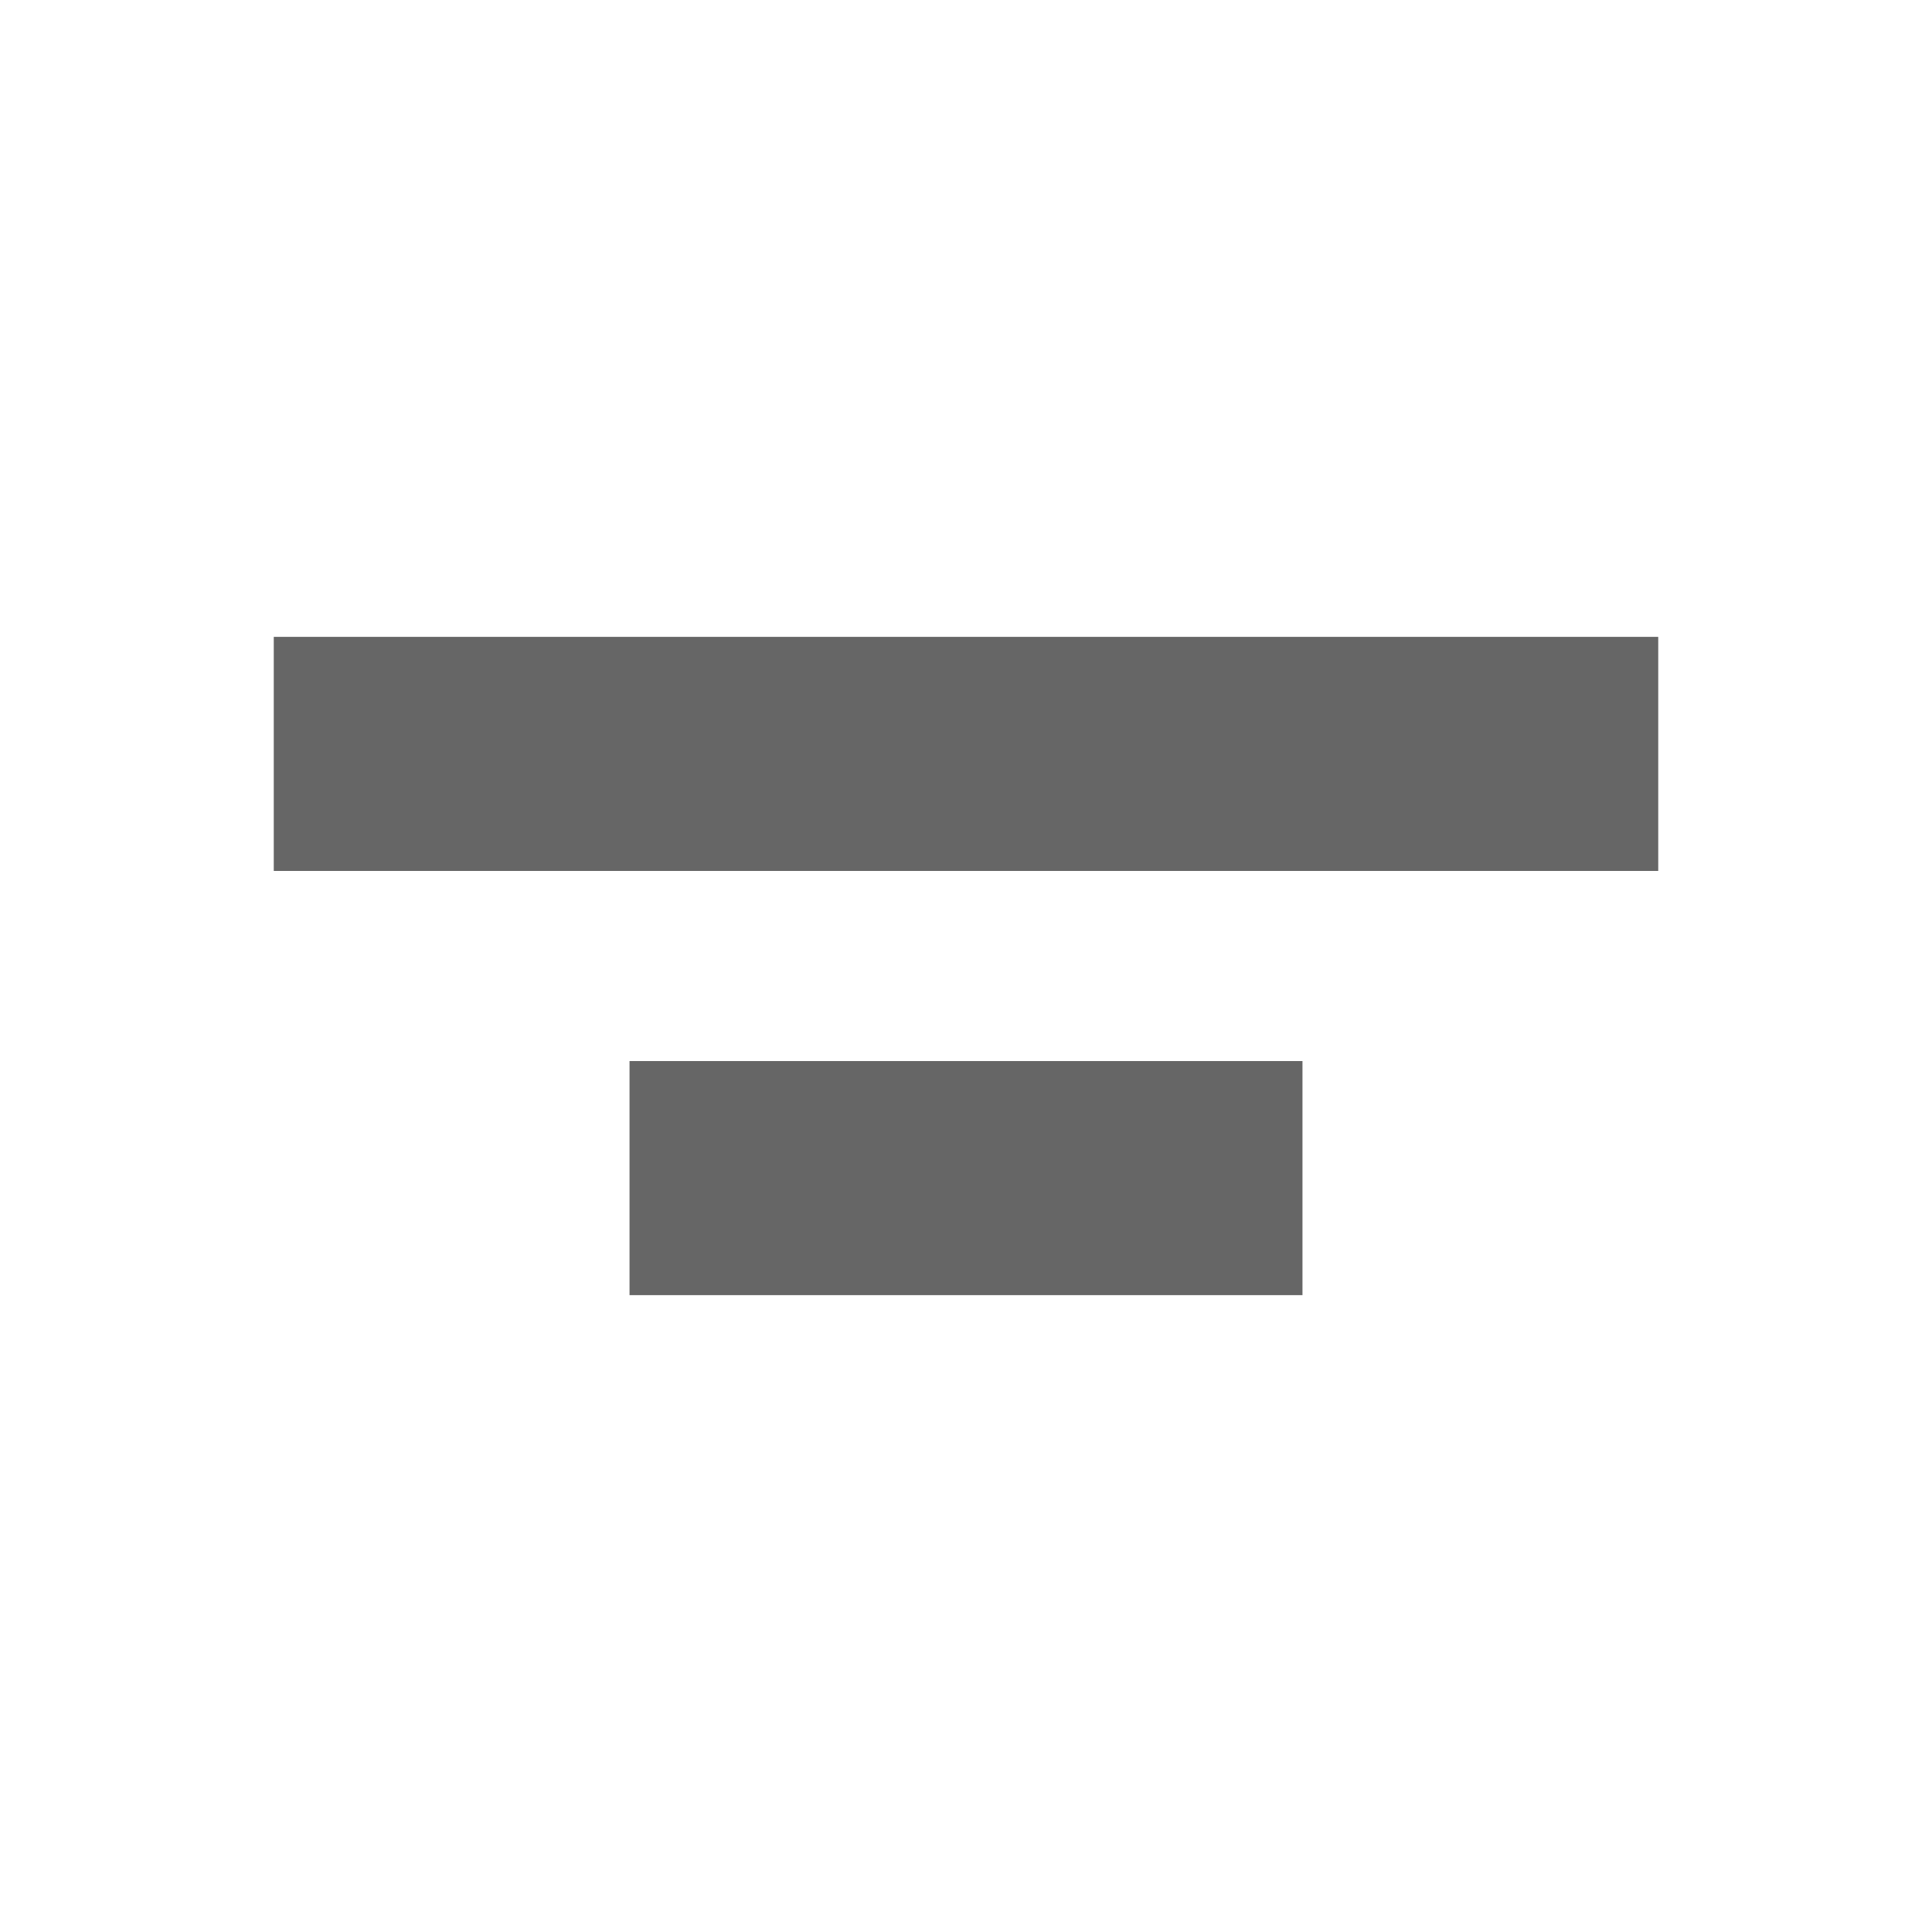
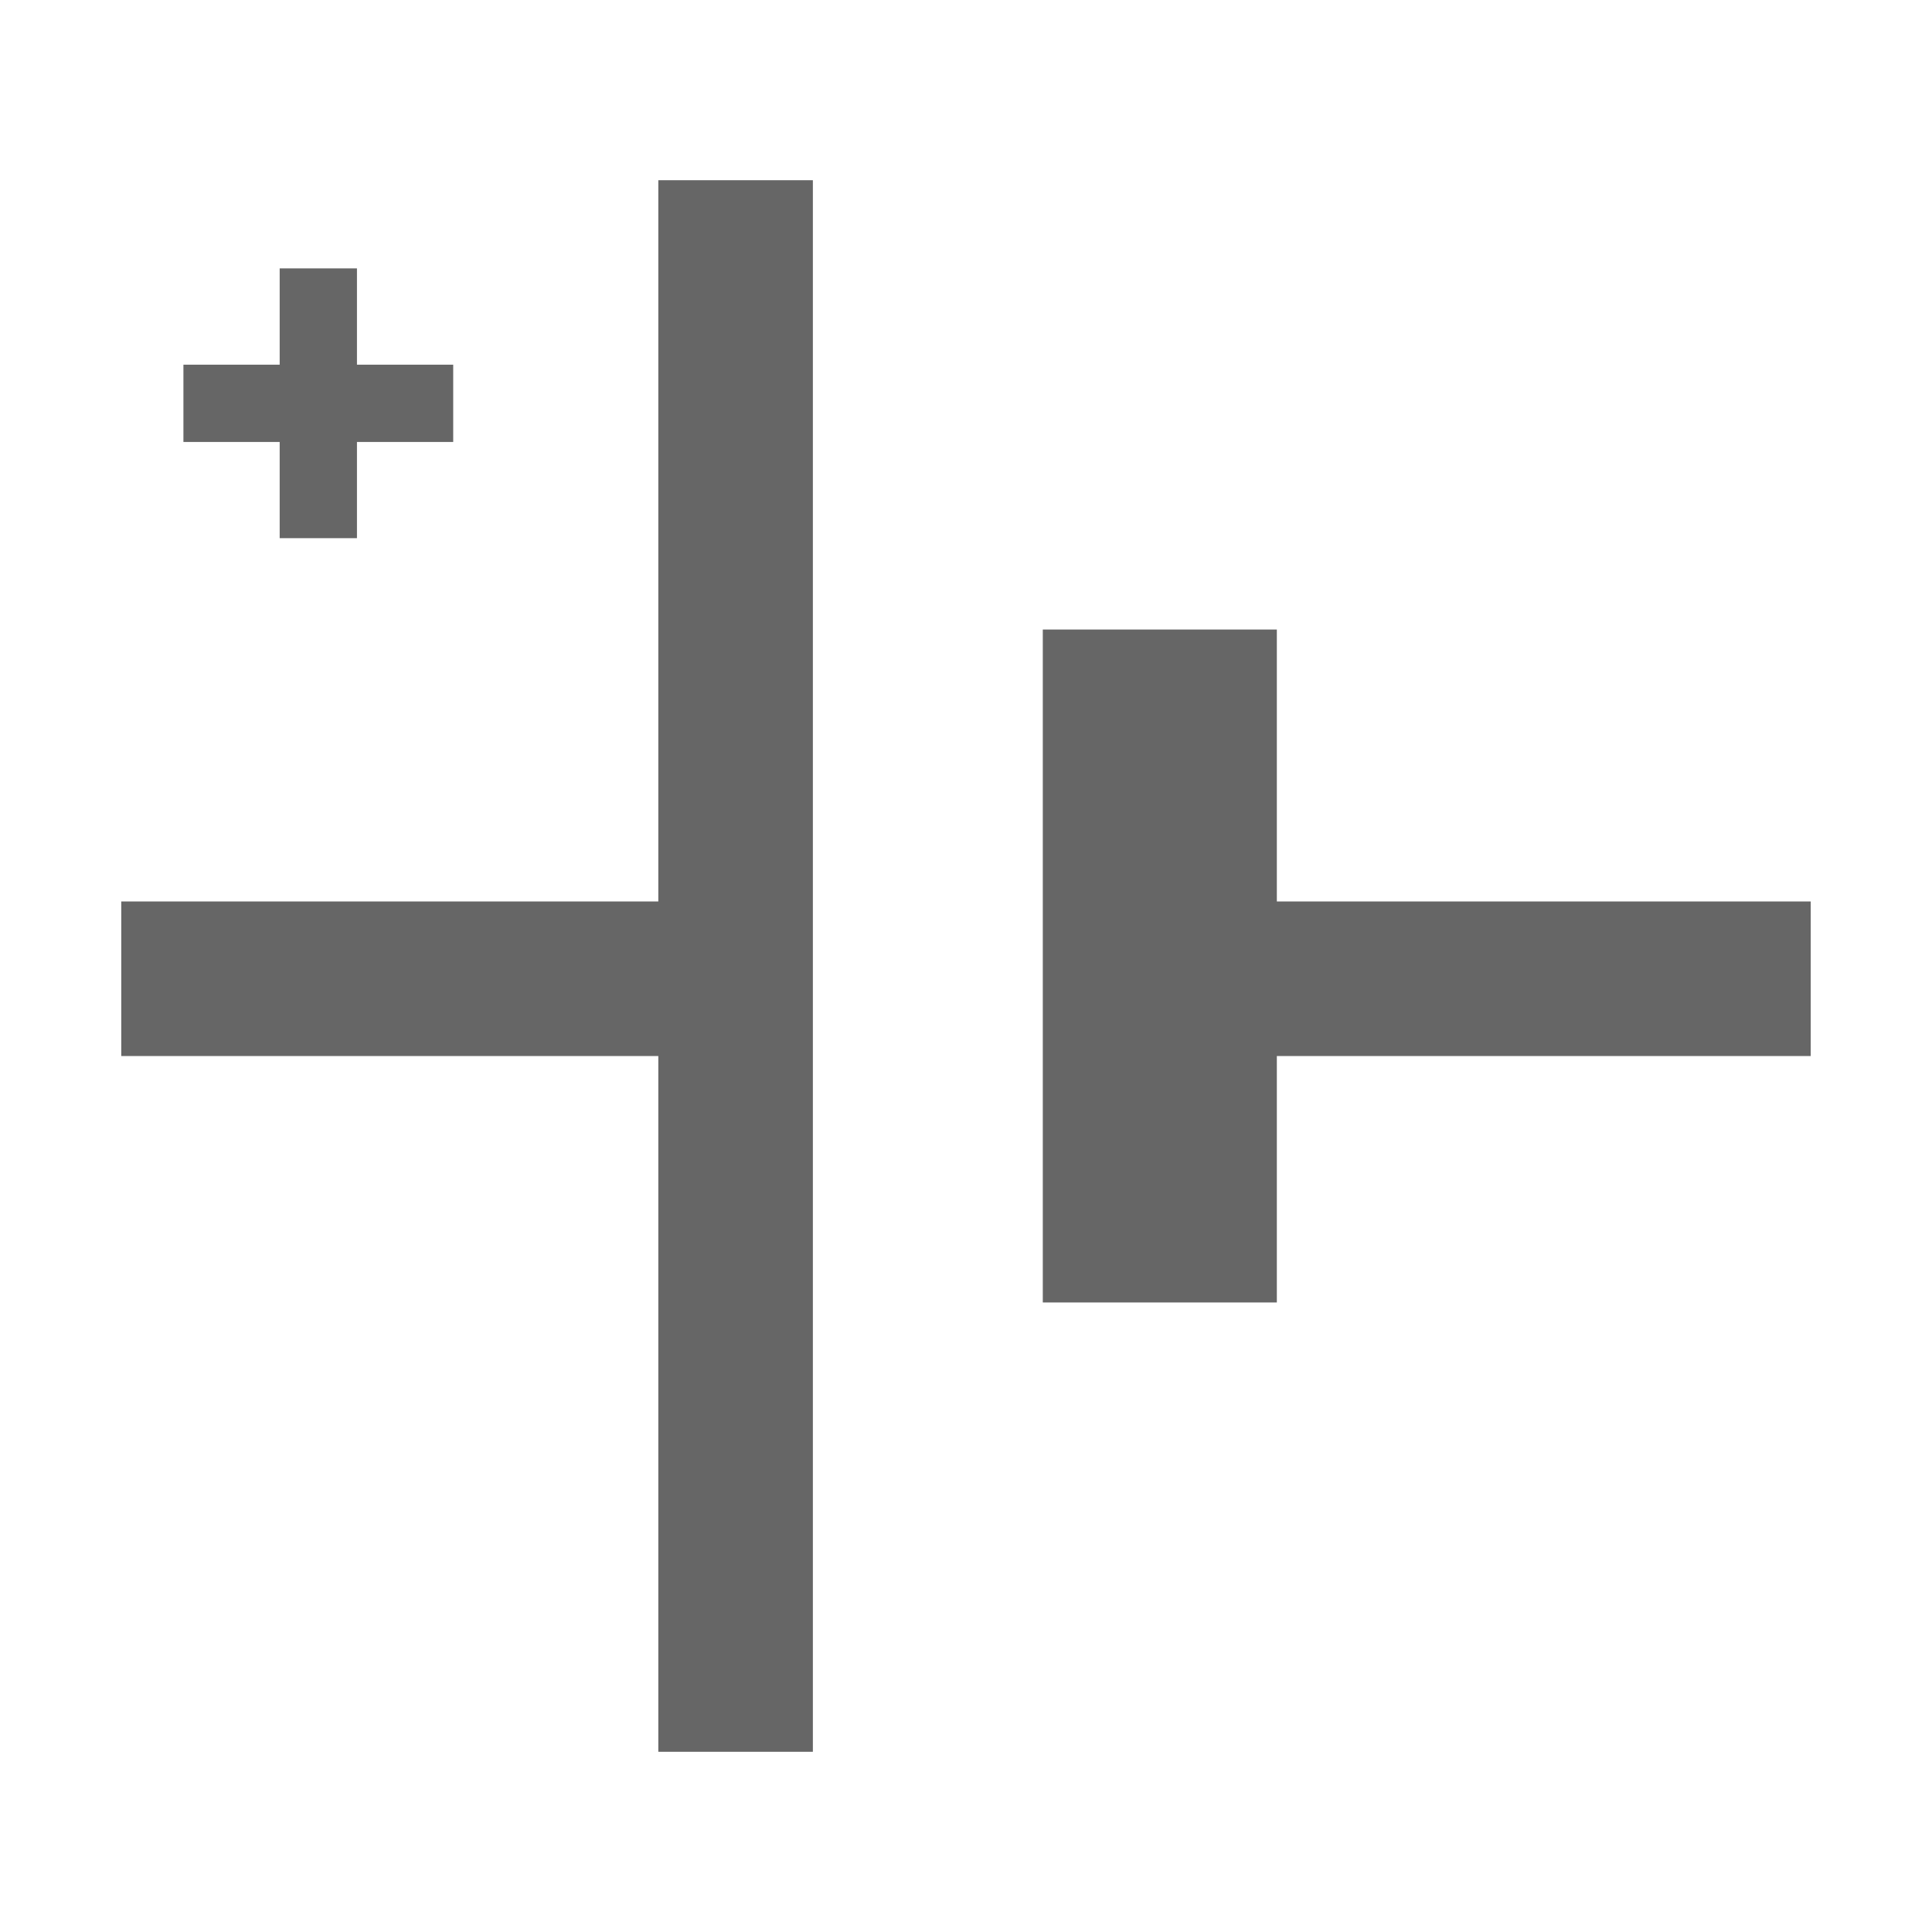
<svg xmlns="http://www.w3.org/2000/svg" version="1.1" id="Layer_1" x="0px" y="0px" width="50px" height="50px" viewBox="0 0 50 50" enable-background="new 0 0 50 50" xml:space="preserve">
  <g>
-     <line fill="none" stroke="#666666" stroke-width="6.058" x1="7.085" y1="19.511" x2="42.915" y2="19.511" />
-     <line fill="none" stroke="#666666" stroke-width="6.058" x1="16.292" y1="30.489" x2="33.708" y2="30.489" />
+     <line fill="none" stroke="#666666" stroke-width="4" x1="19.037" y1="45.336" x2="19.037" y2="4.664" />
+     <line fill="none" stroke="#666666" stroke-width="6.057" x1="30.016" y1="33.708" x2="30.016" y2="16.292" />
+     <line fill="none" stroke="#666666" stroke-width="4" x1="3.138" y1="25.33" x2="17.172" y2="25.33" />
+     <line fill="none" stroke="#666666" stroke-width="4" x1="32.828" y1="25.33" x2="46.861" y2="25.33" />
+     <line fill="none" stroke="#666666" stroke-width="2" x1="8.238" y1="6.946" x2="8.238" y2="13.928" />
+     <line fill="none" stroke="#666666" stroke-width="2" x1="4.747" y1="10.438" x2="11.729" y2="10.438" />
  </g>
</svg>
